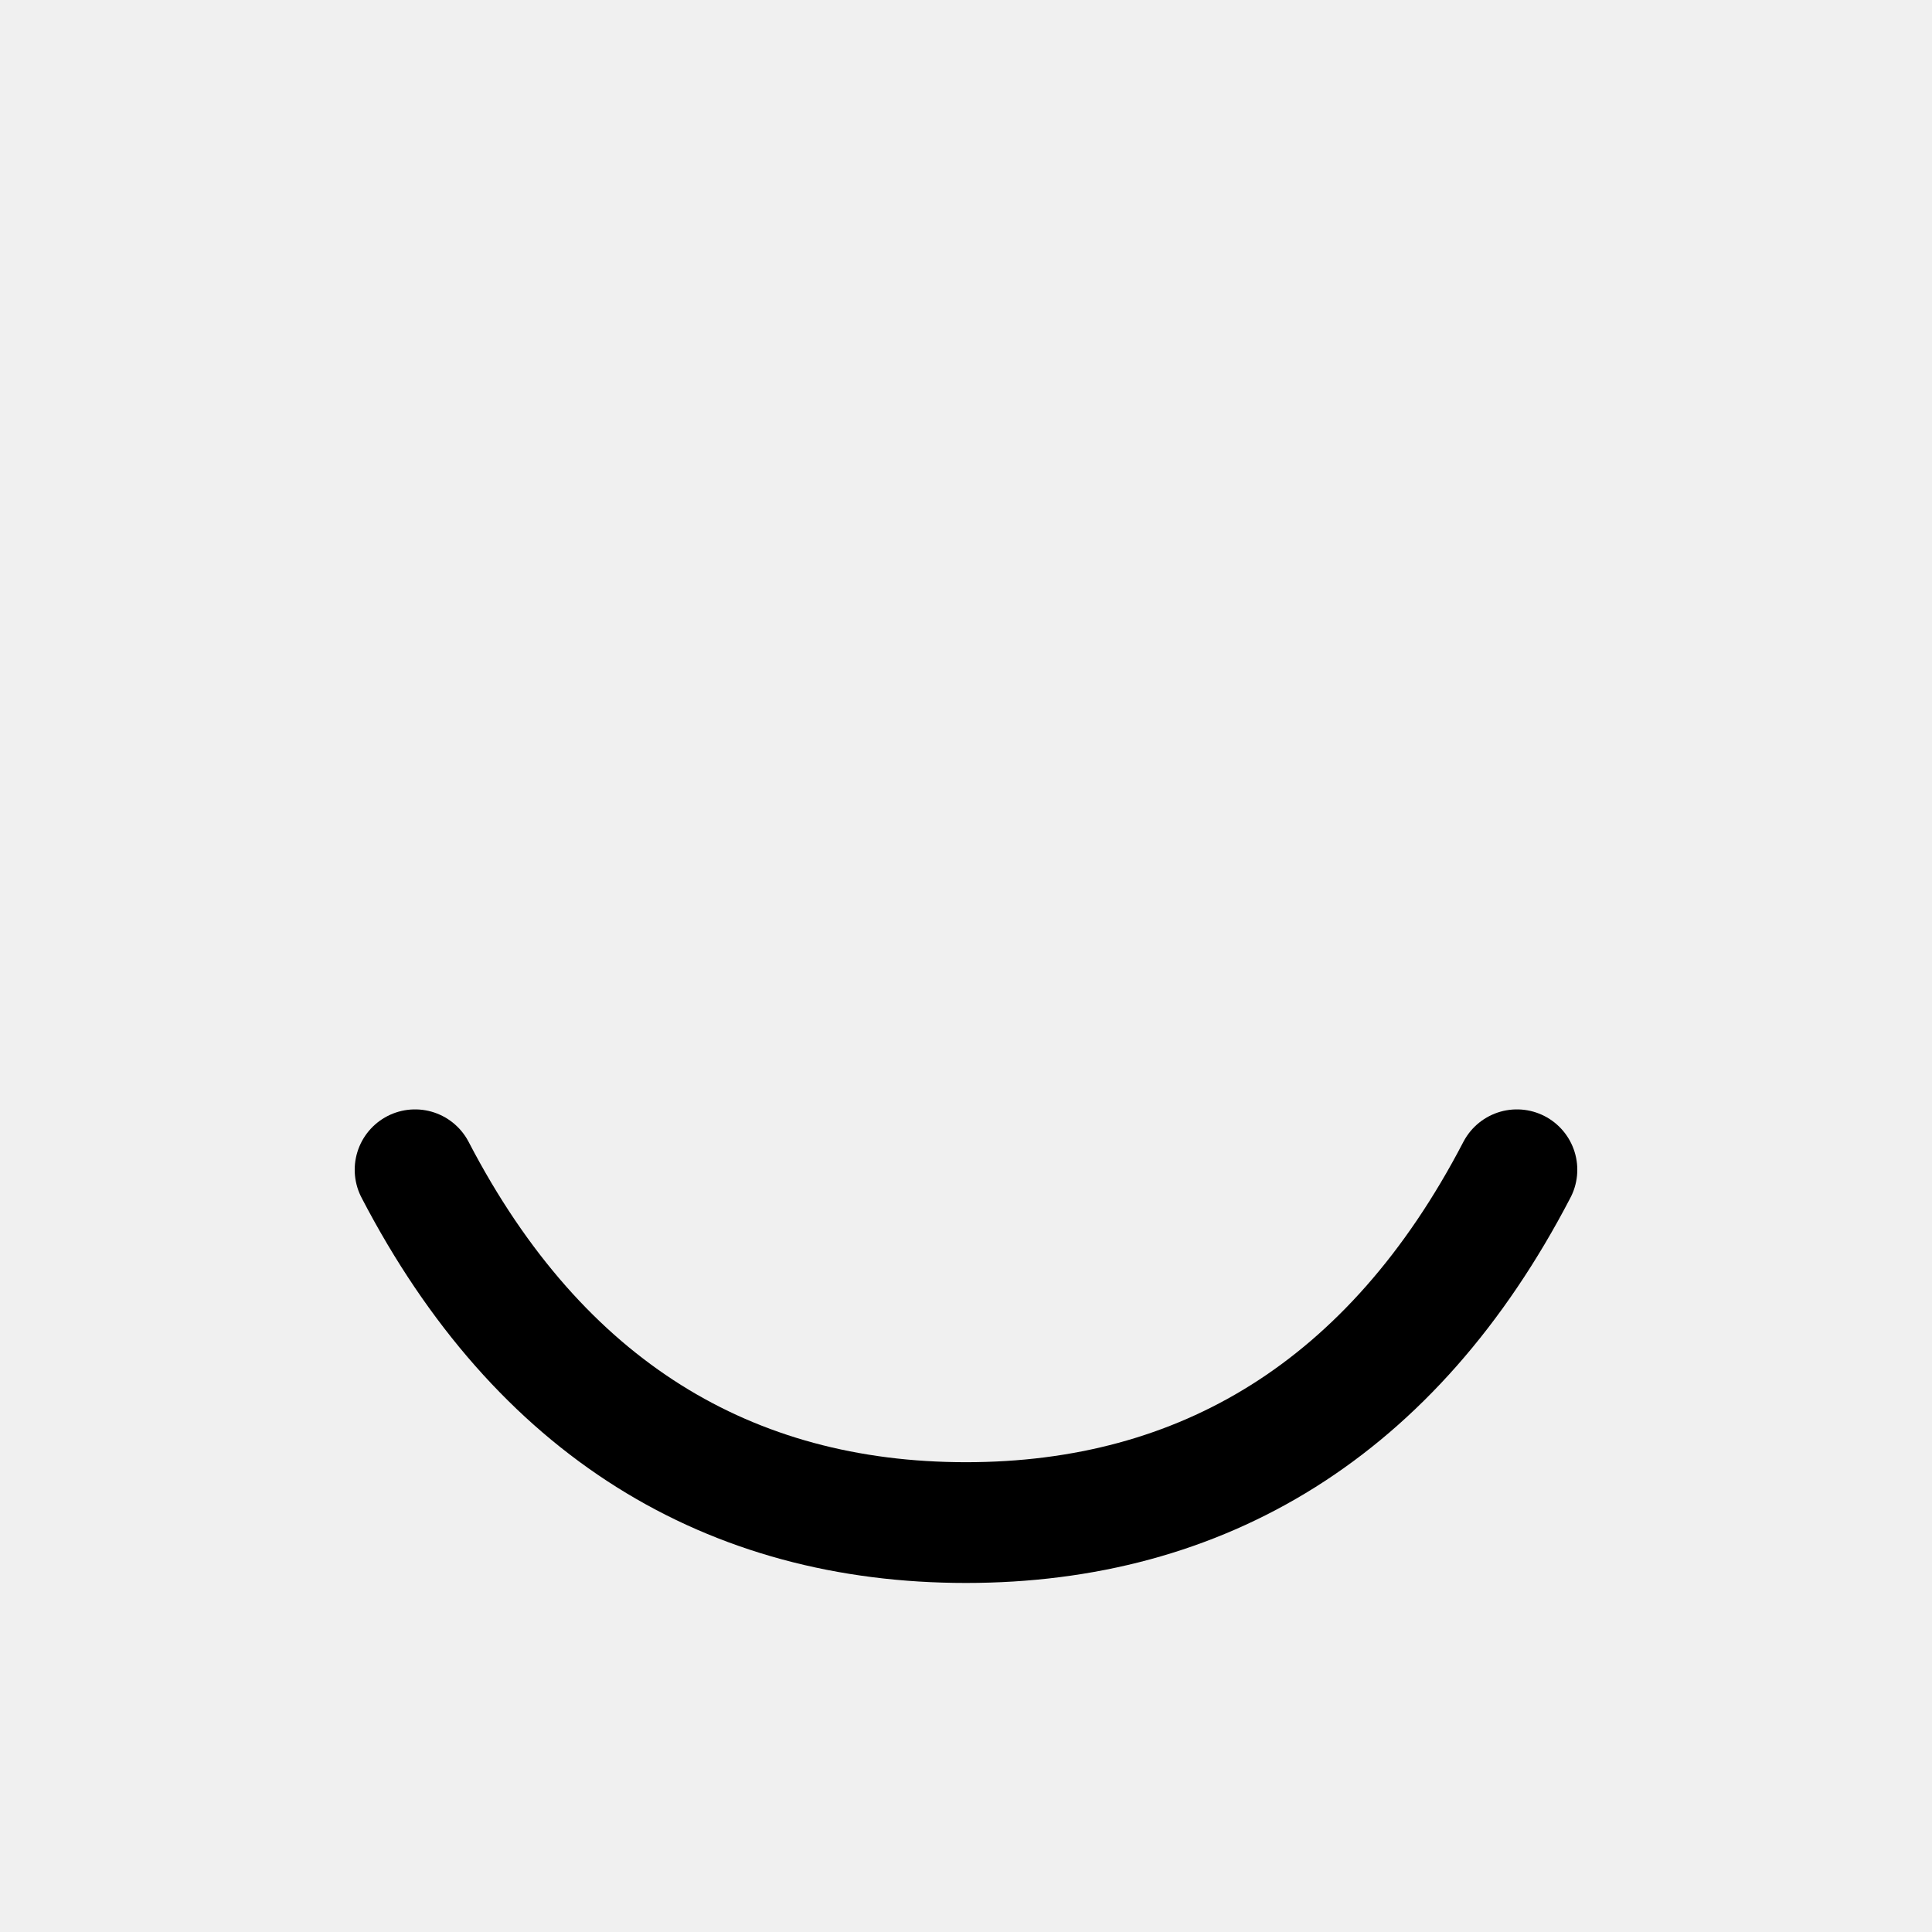
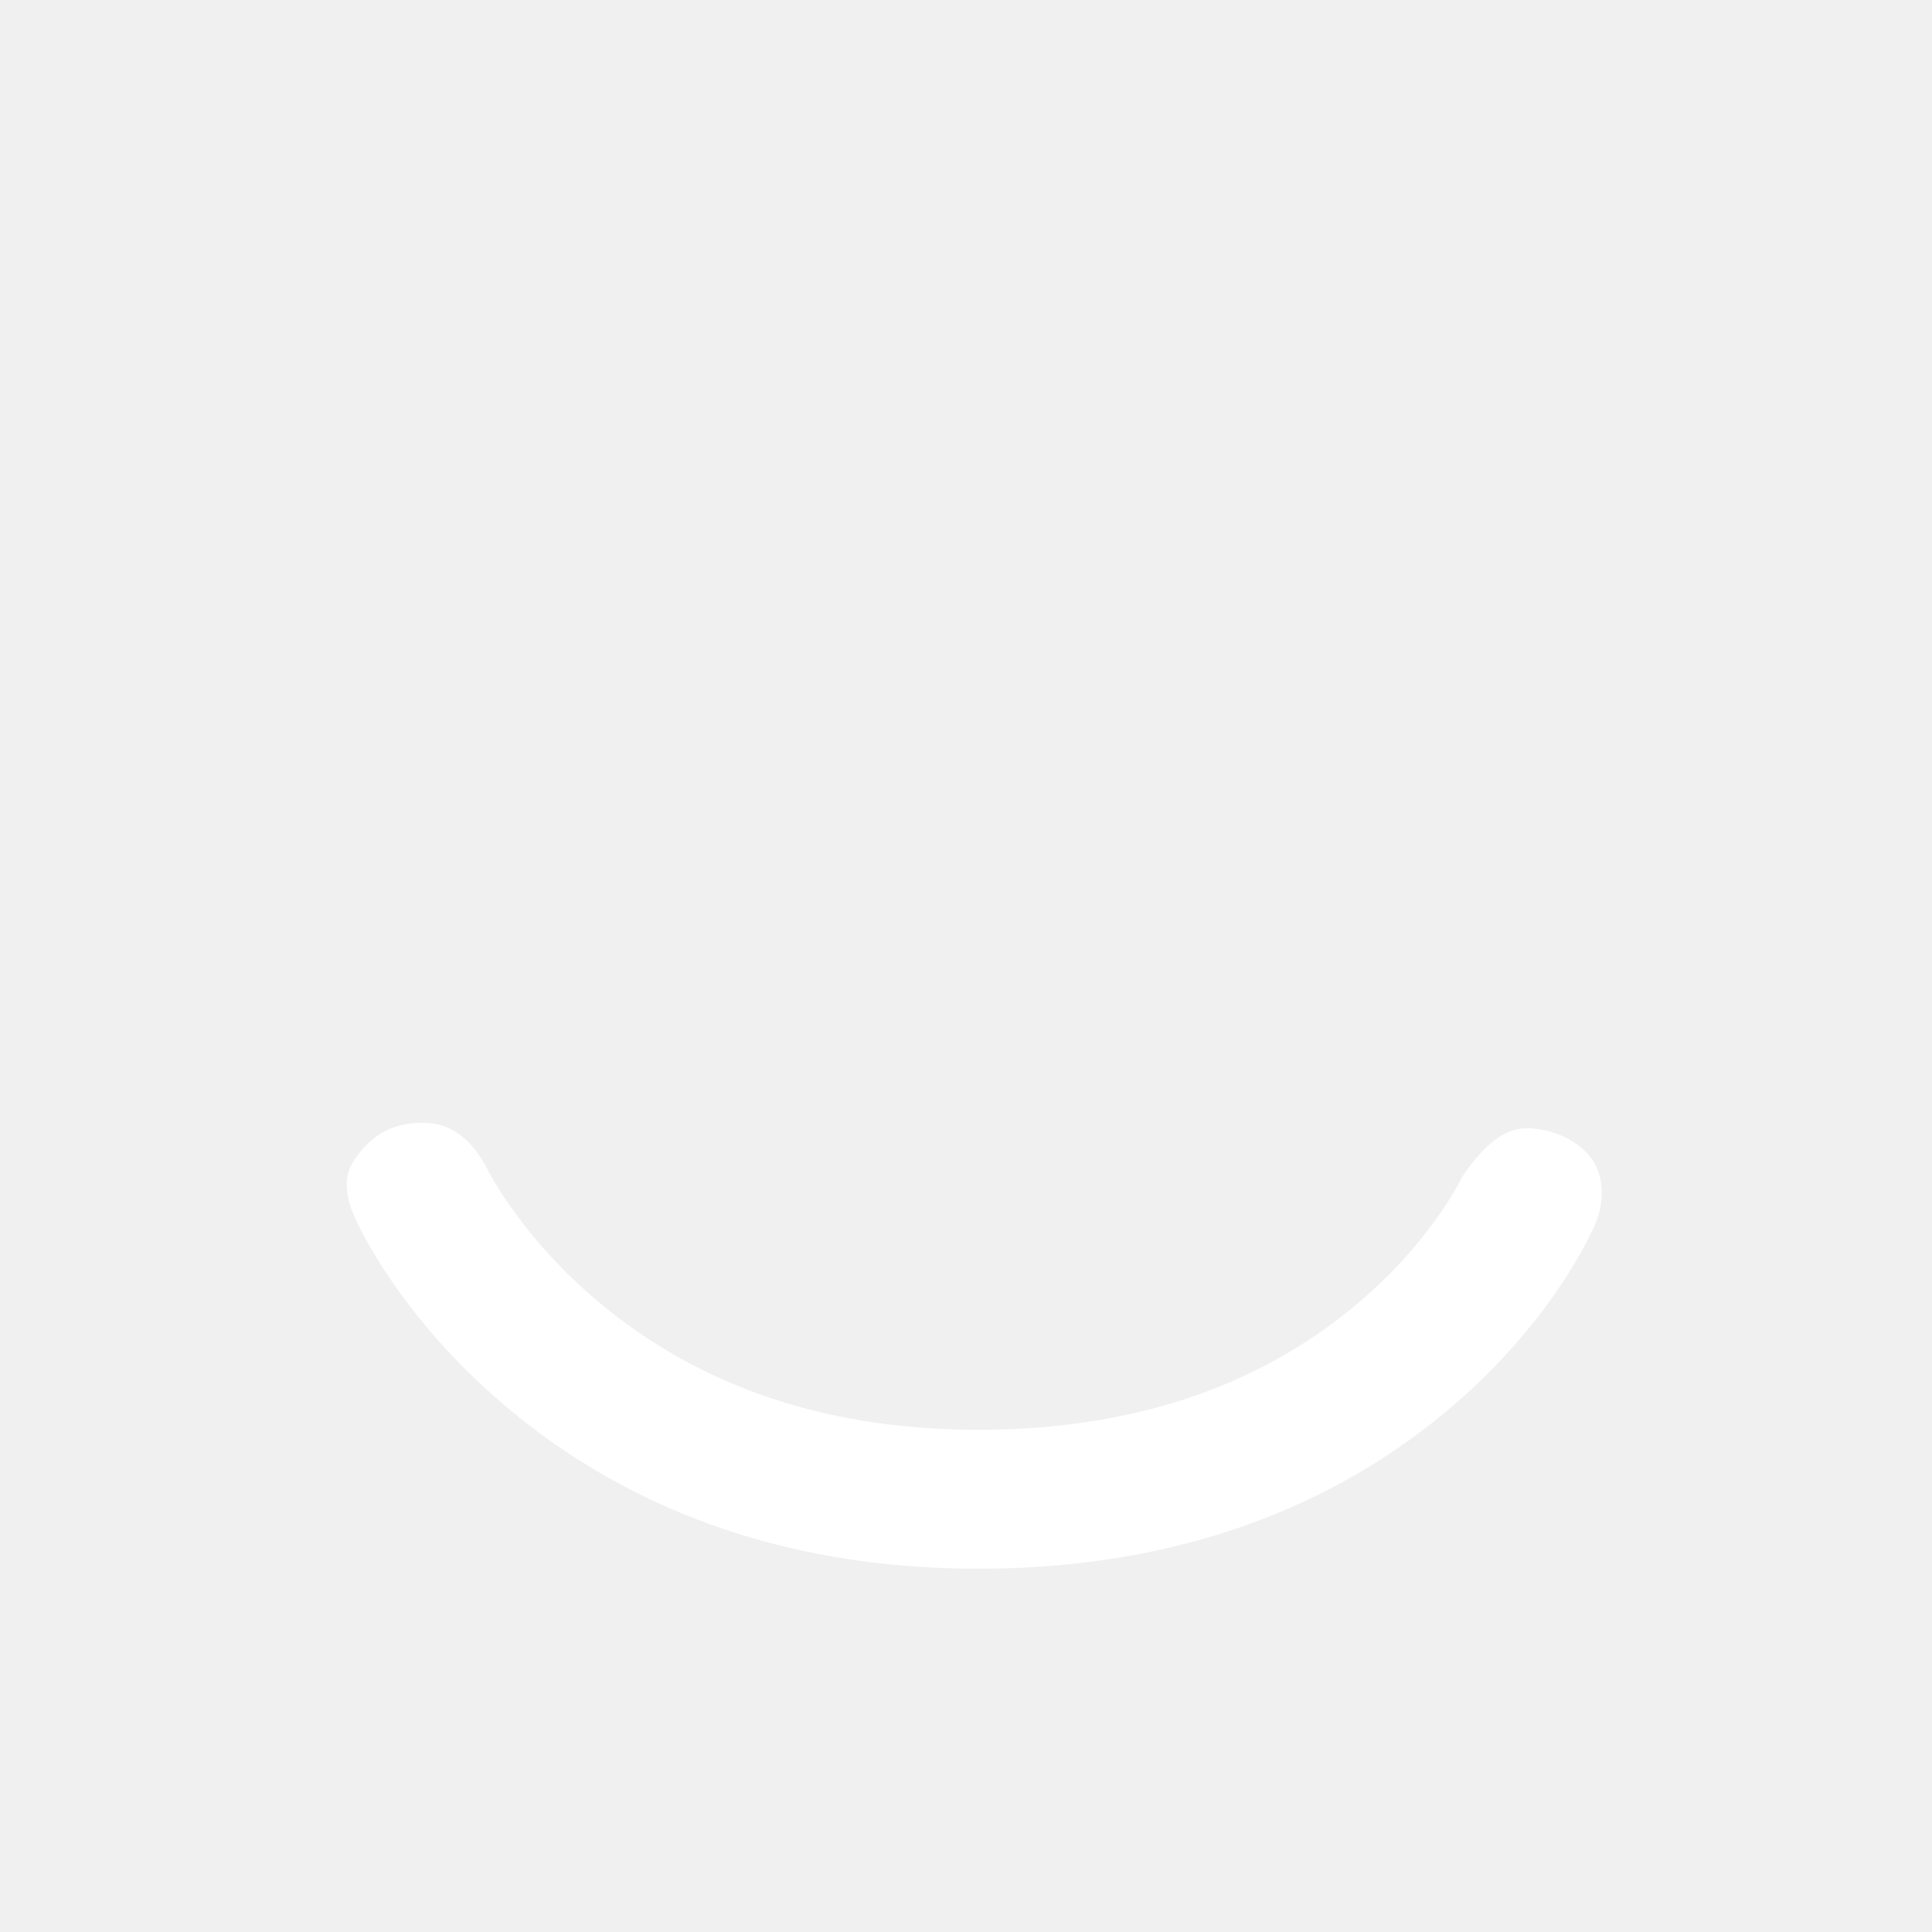
<svg xmlns="http://www.w3.org/2000/svg" viewBox="0 0 1024 1024">
-   <path d="M220 620c66 127 167 187 292 187s226-60 292-187" fill="none" stroke="#000" stroke-linecap="round" stroke-width="64" />
+   <g transform="scale(11.37778)">
+     <path fill="#FFFFFF" d="M71.093,52.556 C72.553,52.556 74.15,53.395 74.503,54.731 C74.738,55.621 74.605,56.529 74.104,57.455 C74.075,57.519 74.033,57.608 73.976,57.72 C73.894,57.886 73.797,58.071 73.684,58.275 C73.375,58.833 73,59.444 72.553,60.095 C71.298,61.92 69.709,63.735 67.752,65.425 C62.209,70.212 54.843,73.077 45.56,73.077 C36.265,73.077 28.829,70.117 23.176,65.182 C21.186,63.446 19.561,61.583 18.269,59.71 C17.809,59.044 17.422,58.419 17.102,57.849 C16.986,57.641 16.885,57.452 16.8,57.284 C16.742,57.17 16.699,57.081 16.67,57.018 C16.053,55.789 15.989,54.808 16.479,54.075 C17.213,52.975 18.171,52.252 19.865,52.311 C20.994,52.35 21.916,53.023 22.63,54.33 C22.63,54.328 22.636,54.341 22.648,54.366 L22.657,54.382 C22.703,54.474 22.763,54.586 22.836,54.717 C23.06,55.115 23.341,55.569 23.683,56.065 C24.682,57.513 25.954,58.97 27.515,60.333 C32.006,64.253 37.916,66.605 45.56,66.605 C53.218,66.605 59.063,64.332 63.439,60.553 C64.954,59.245 66.178,57.847 67.131,56.461 C67.456,55.987 67.723,55.554 67.932,55.175 C68.001,55.051 68.056,54.946 68.098,54.86 C68.117,54.822 68.124,54.807 68.12,54.818 L68.121,54.815 C69.129,53.309 70.12,52.556 71.093,52.556 Z" />
+   </g>
</svg>
